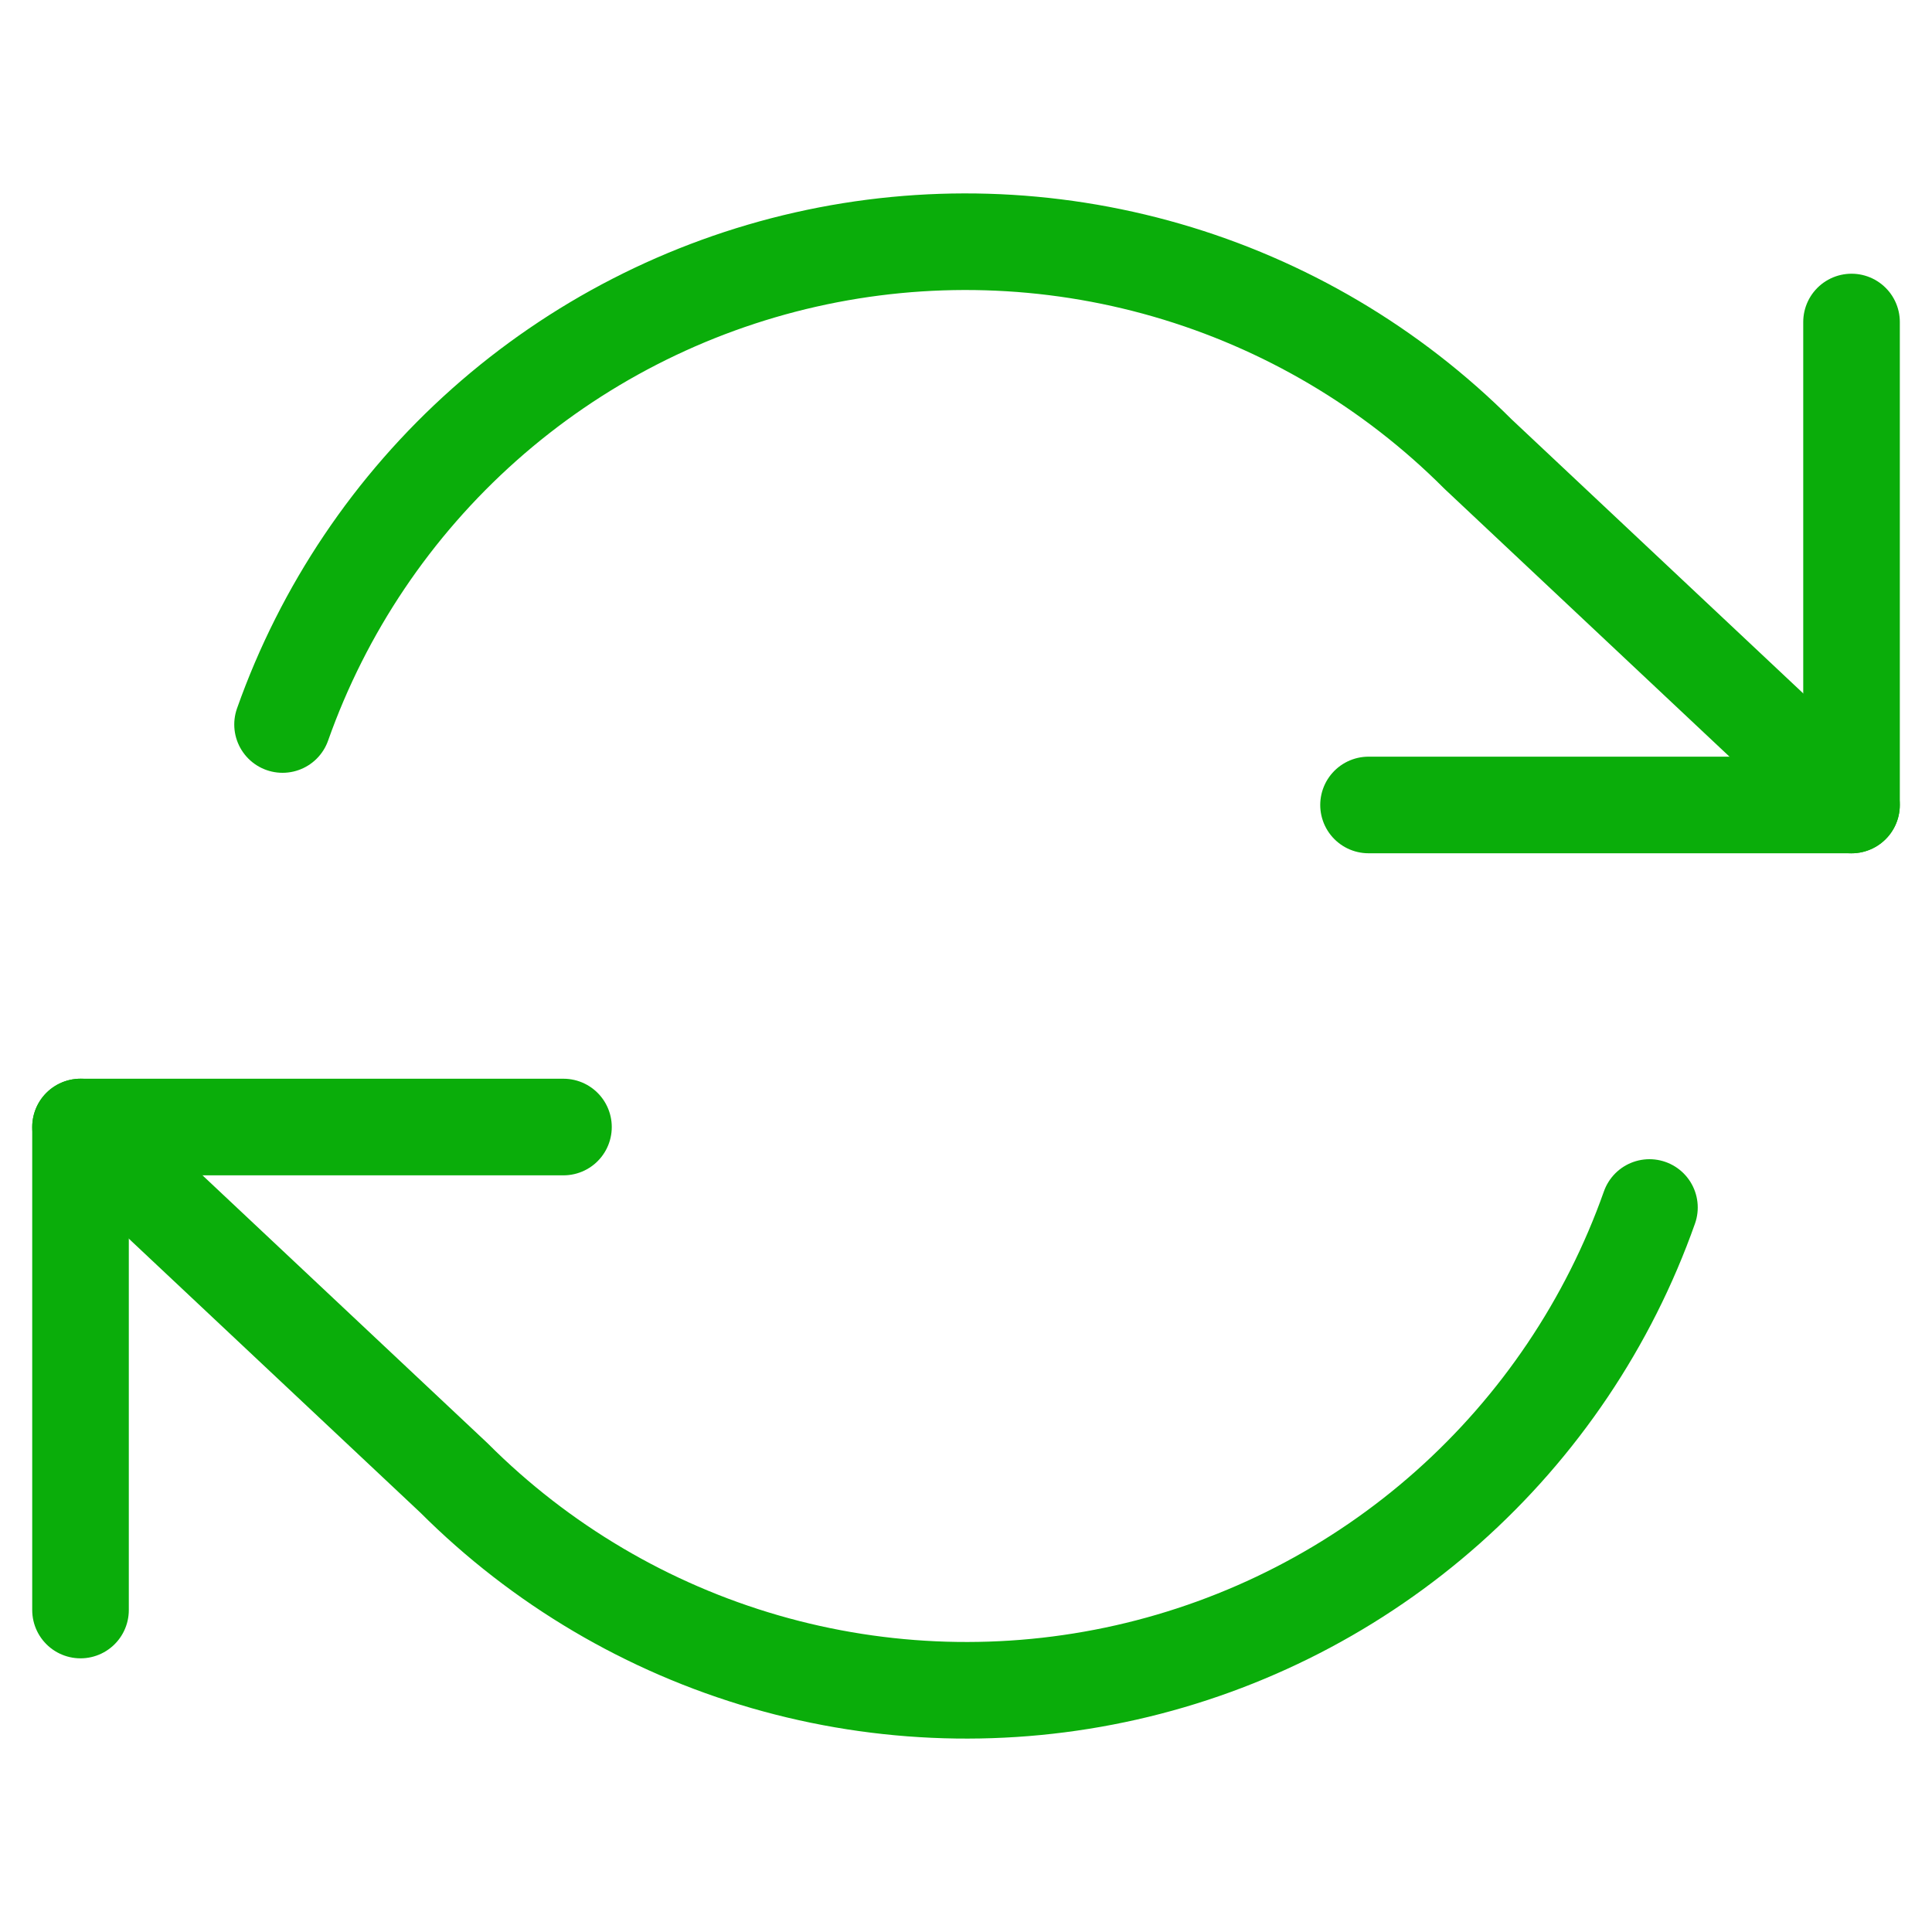
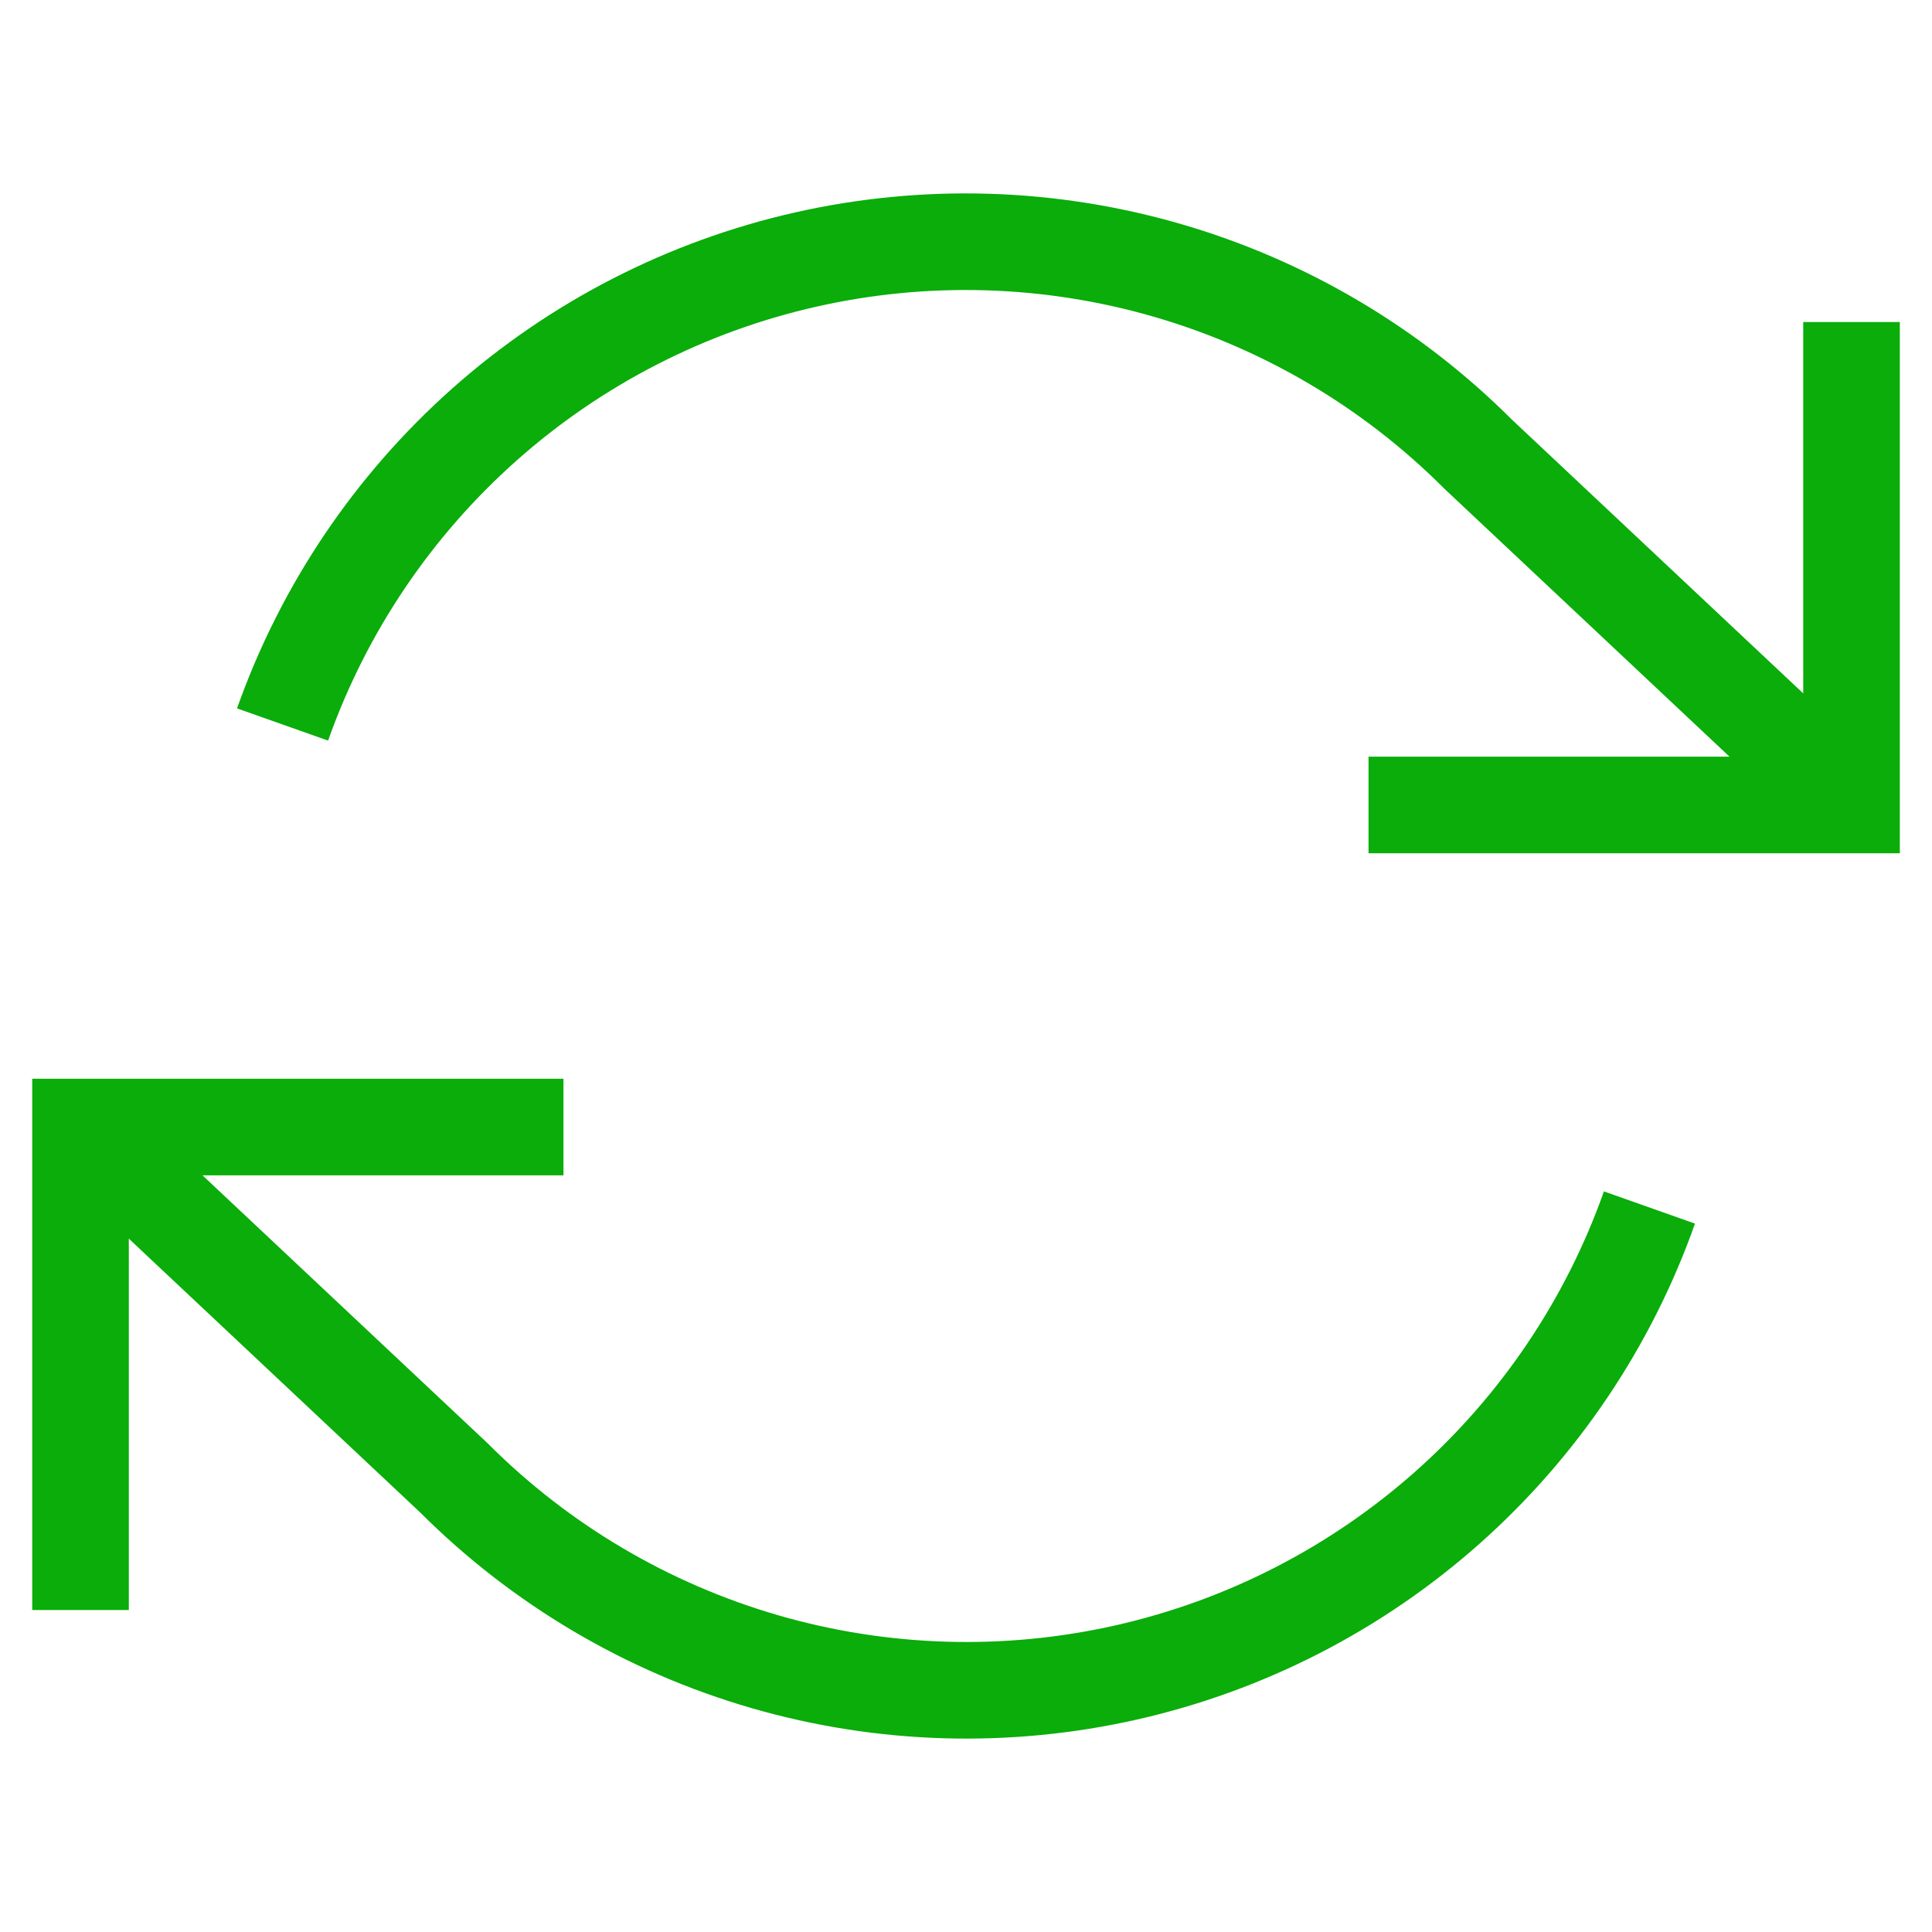
<svg xmlns="http://www.w3.org/2000/svg" width="40" height="40" viewBox="0 0 40 40" fill="none">
-   <path d="M38.334 6.667V16.666H28.334" stroke="#0AAD0A" stroke-width="2" stroke-linecap="round" stroke-linejoin="round" />
-   <path d="M1.667 33.334V23.334H11.666" stroke="#0AAD0A" stroke-width="2" stroke-linecap="round" stroke-linejoin="round" />
-   <path d="M5.85 15C6.695 12.611 8.132 10.476 10.026 8.792C11.919 7.109 14.209 5.933 16.68 5.374C19.152 4.815 21.724 4.891 24.159 5.595C26.593 6.299 28.809 7.608 30.6 9.4L38.333 16.667M1.667 23.333L9.4 30.6C11.191 32.392 13.407 33.701 15.841 34.405C18.275 35.109 20.848 35.185 23.319 34.626C25.791 34.067 28.08 32.891 29.974 31.208C31.868 29.524 33.305 27.389 34.15 25" stroke="#0AAD0A" stroke-width="2" stroke-linecap="round" stroke-linejoin="round" />
+   <path d="M38.334 6.667V16.666H28.334" stroke="#0AAD0A" stroke-width="2" strokeLinecap="round" strokeLinejoin="round" />
+   <path d="M1.667 33.334V23.334H11.666" stroke="#0AAD0A" stroke-width="2" strokeLinecap="round" strokeLinejoin="round" />
+   <path d="M5.85 15C6.695 12.611 8.132 10.476 10.026 8.792C11.919 7.109 14.209 5.933 16.68 5.374C19.152 4.815 21.724 4.891 24.159 5.595C26.593 6.299 28.809 7.608 30.6 9.4L38.333 16.667M1.667 23.333L9.4 30.6C11.191 32.392 13.407 33.701 15.841 34.405C18.275 35.109 20.848 35.185 23.319 34.626C25.791 34.067 28.08 32.891 29.974 31.208C31.868 29.524 33.305 27.389 34.15 25" stroke="#0AAD0A" stroke-width="2" strokeLinecap="round" strokeLinejoin="round" />
</svg>
